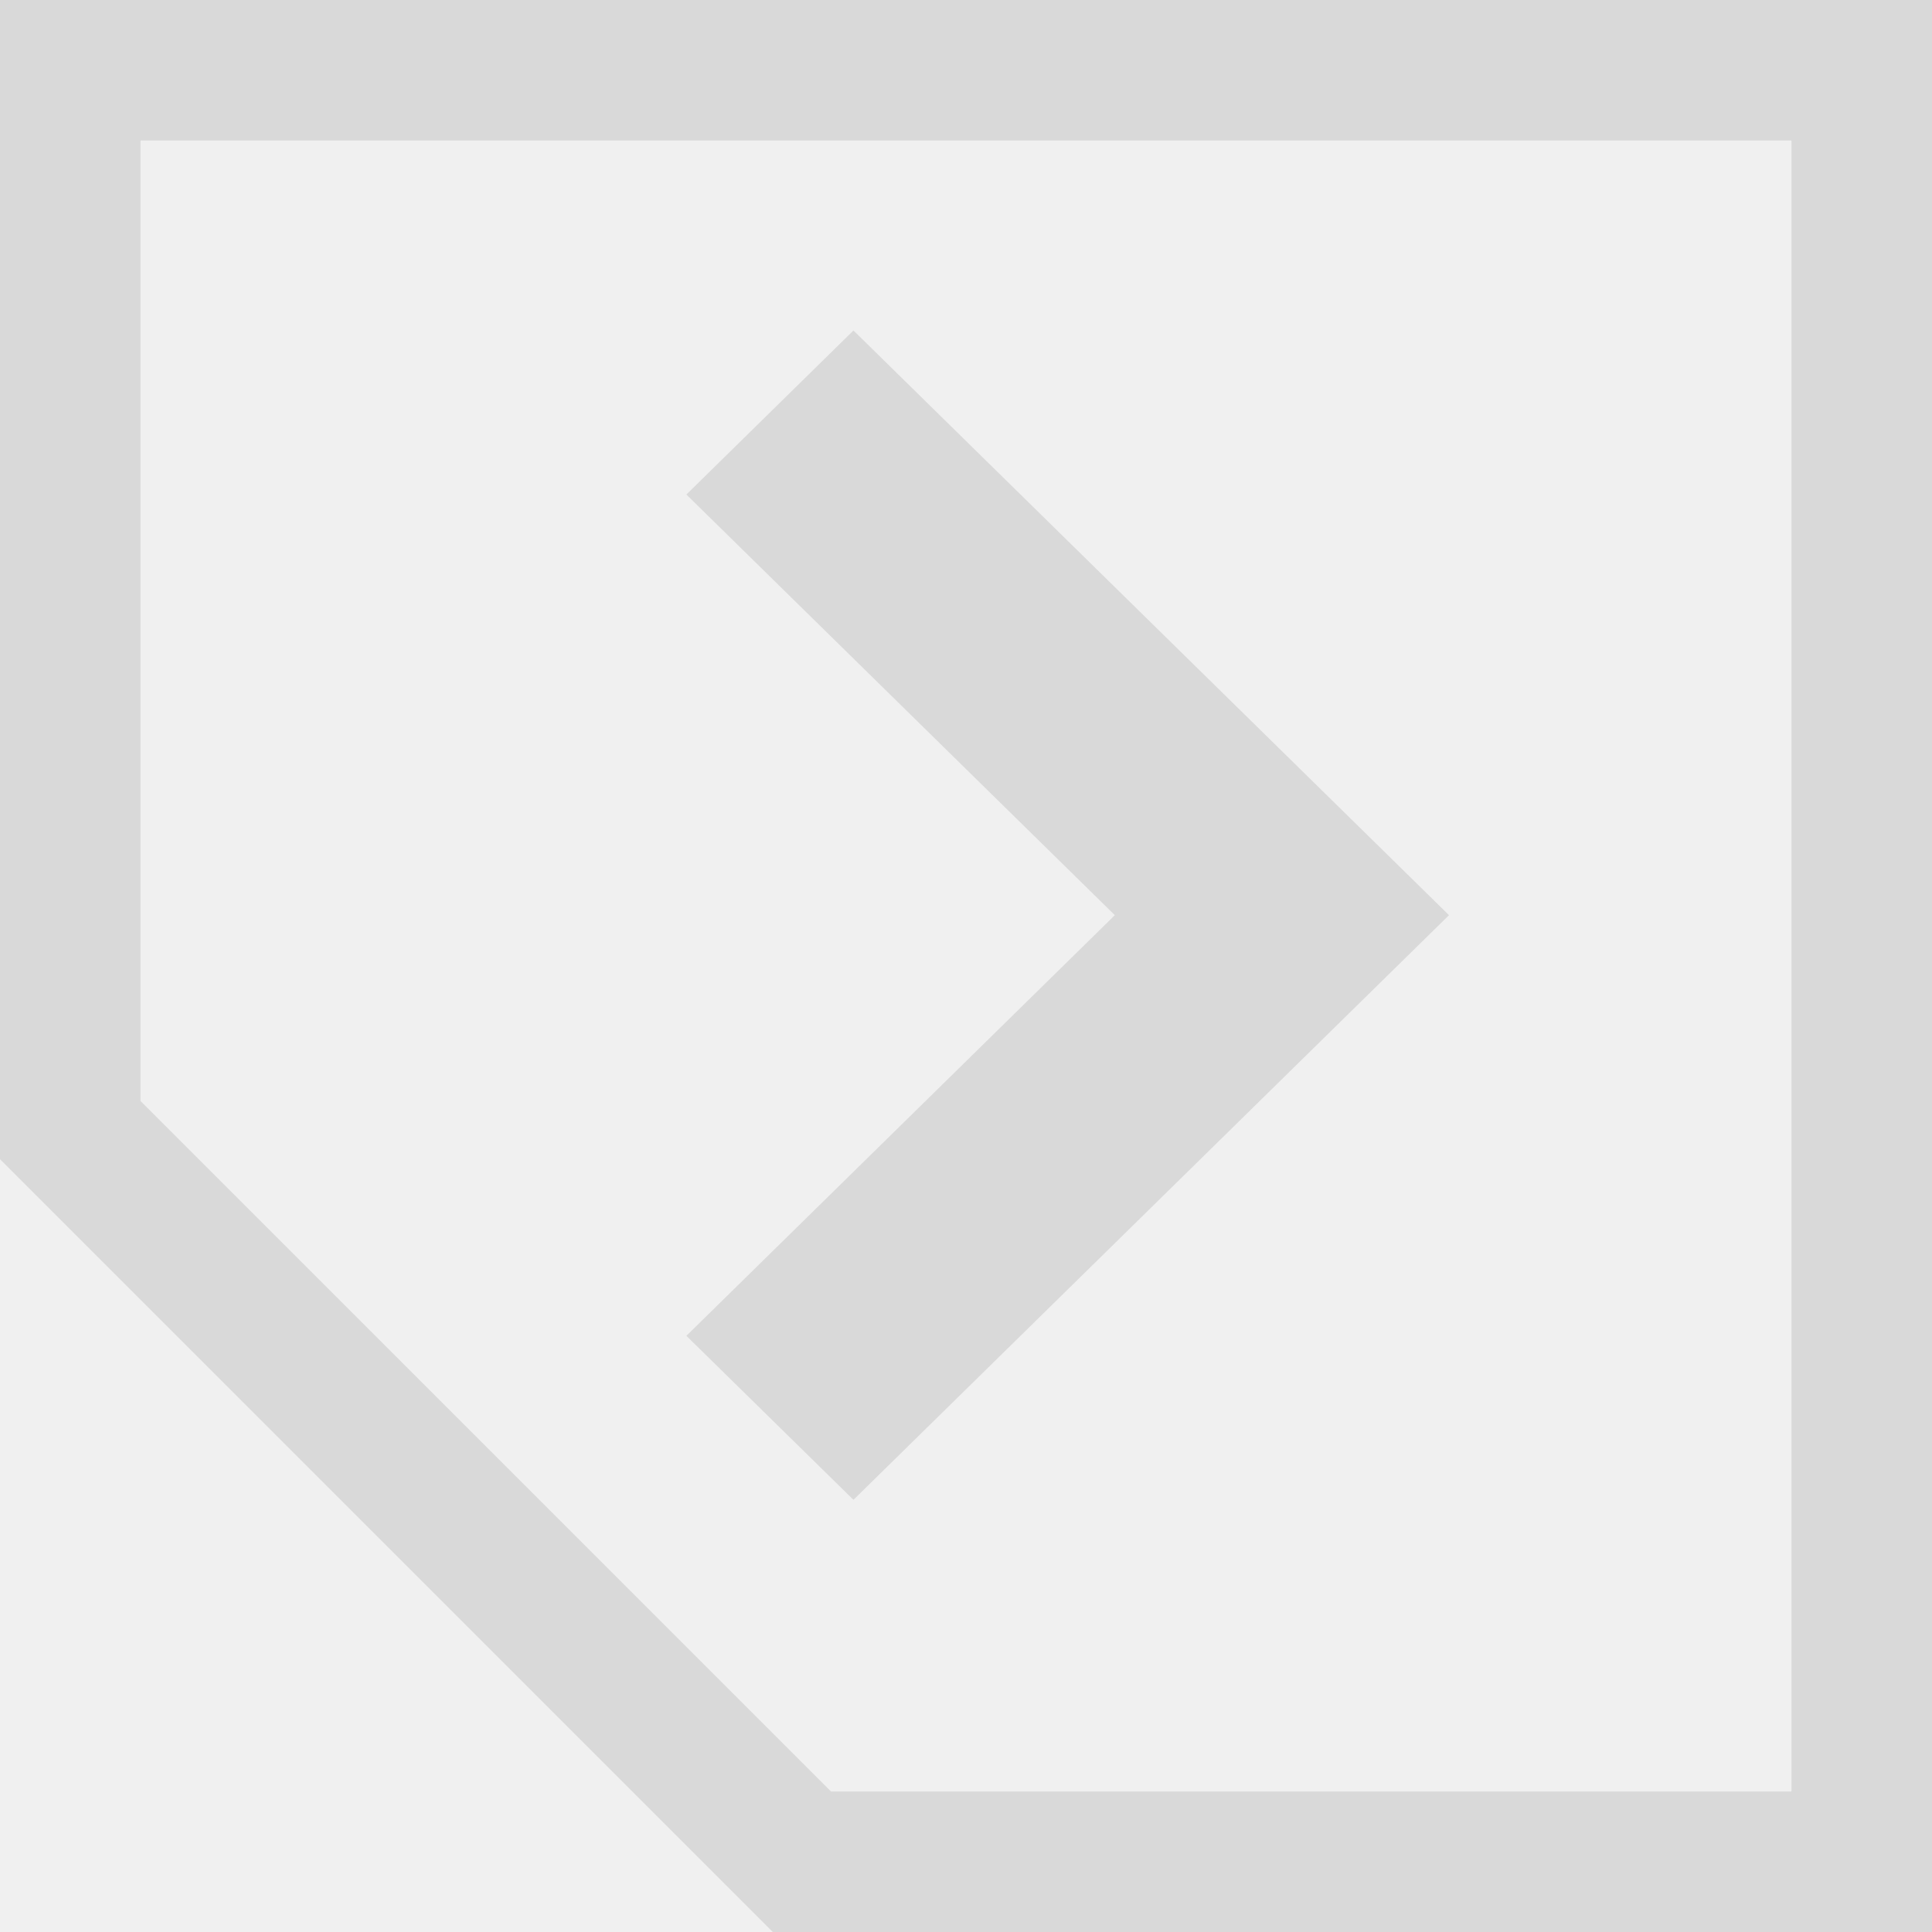
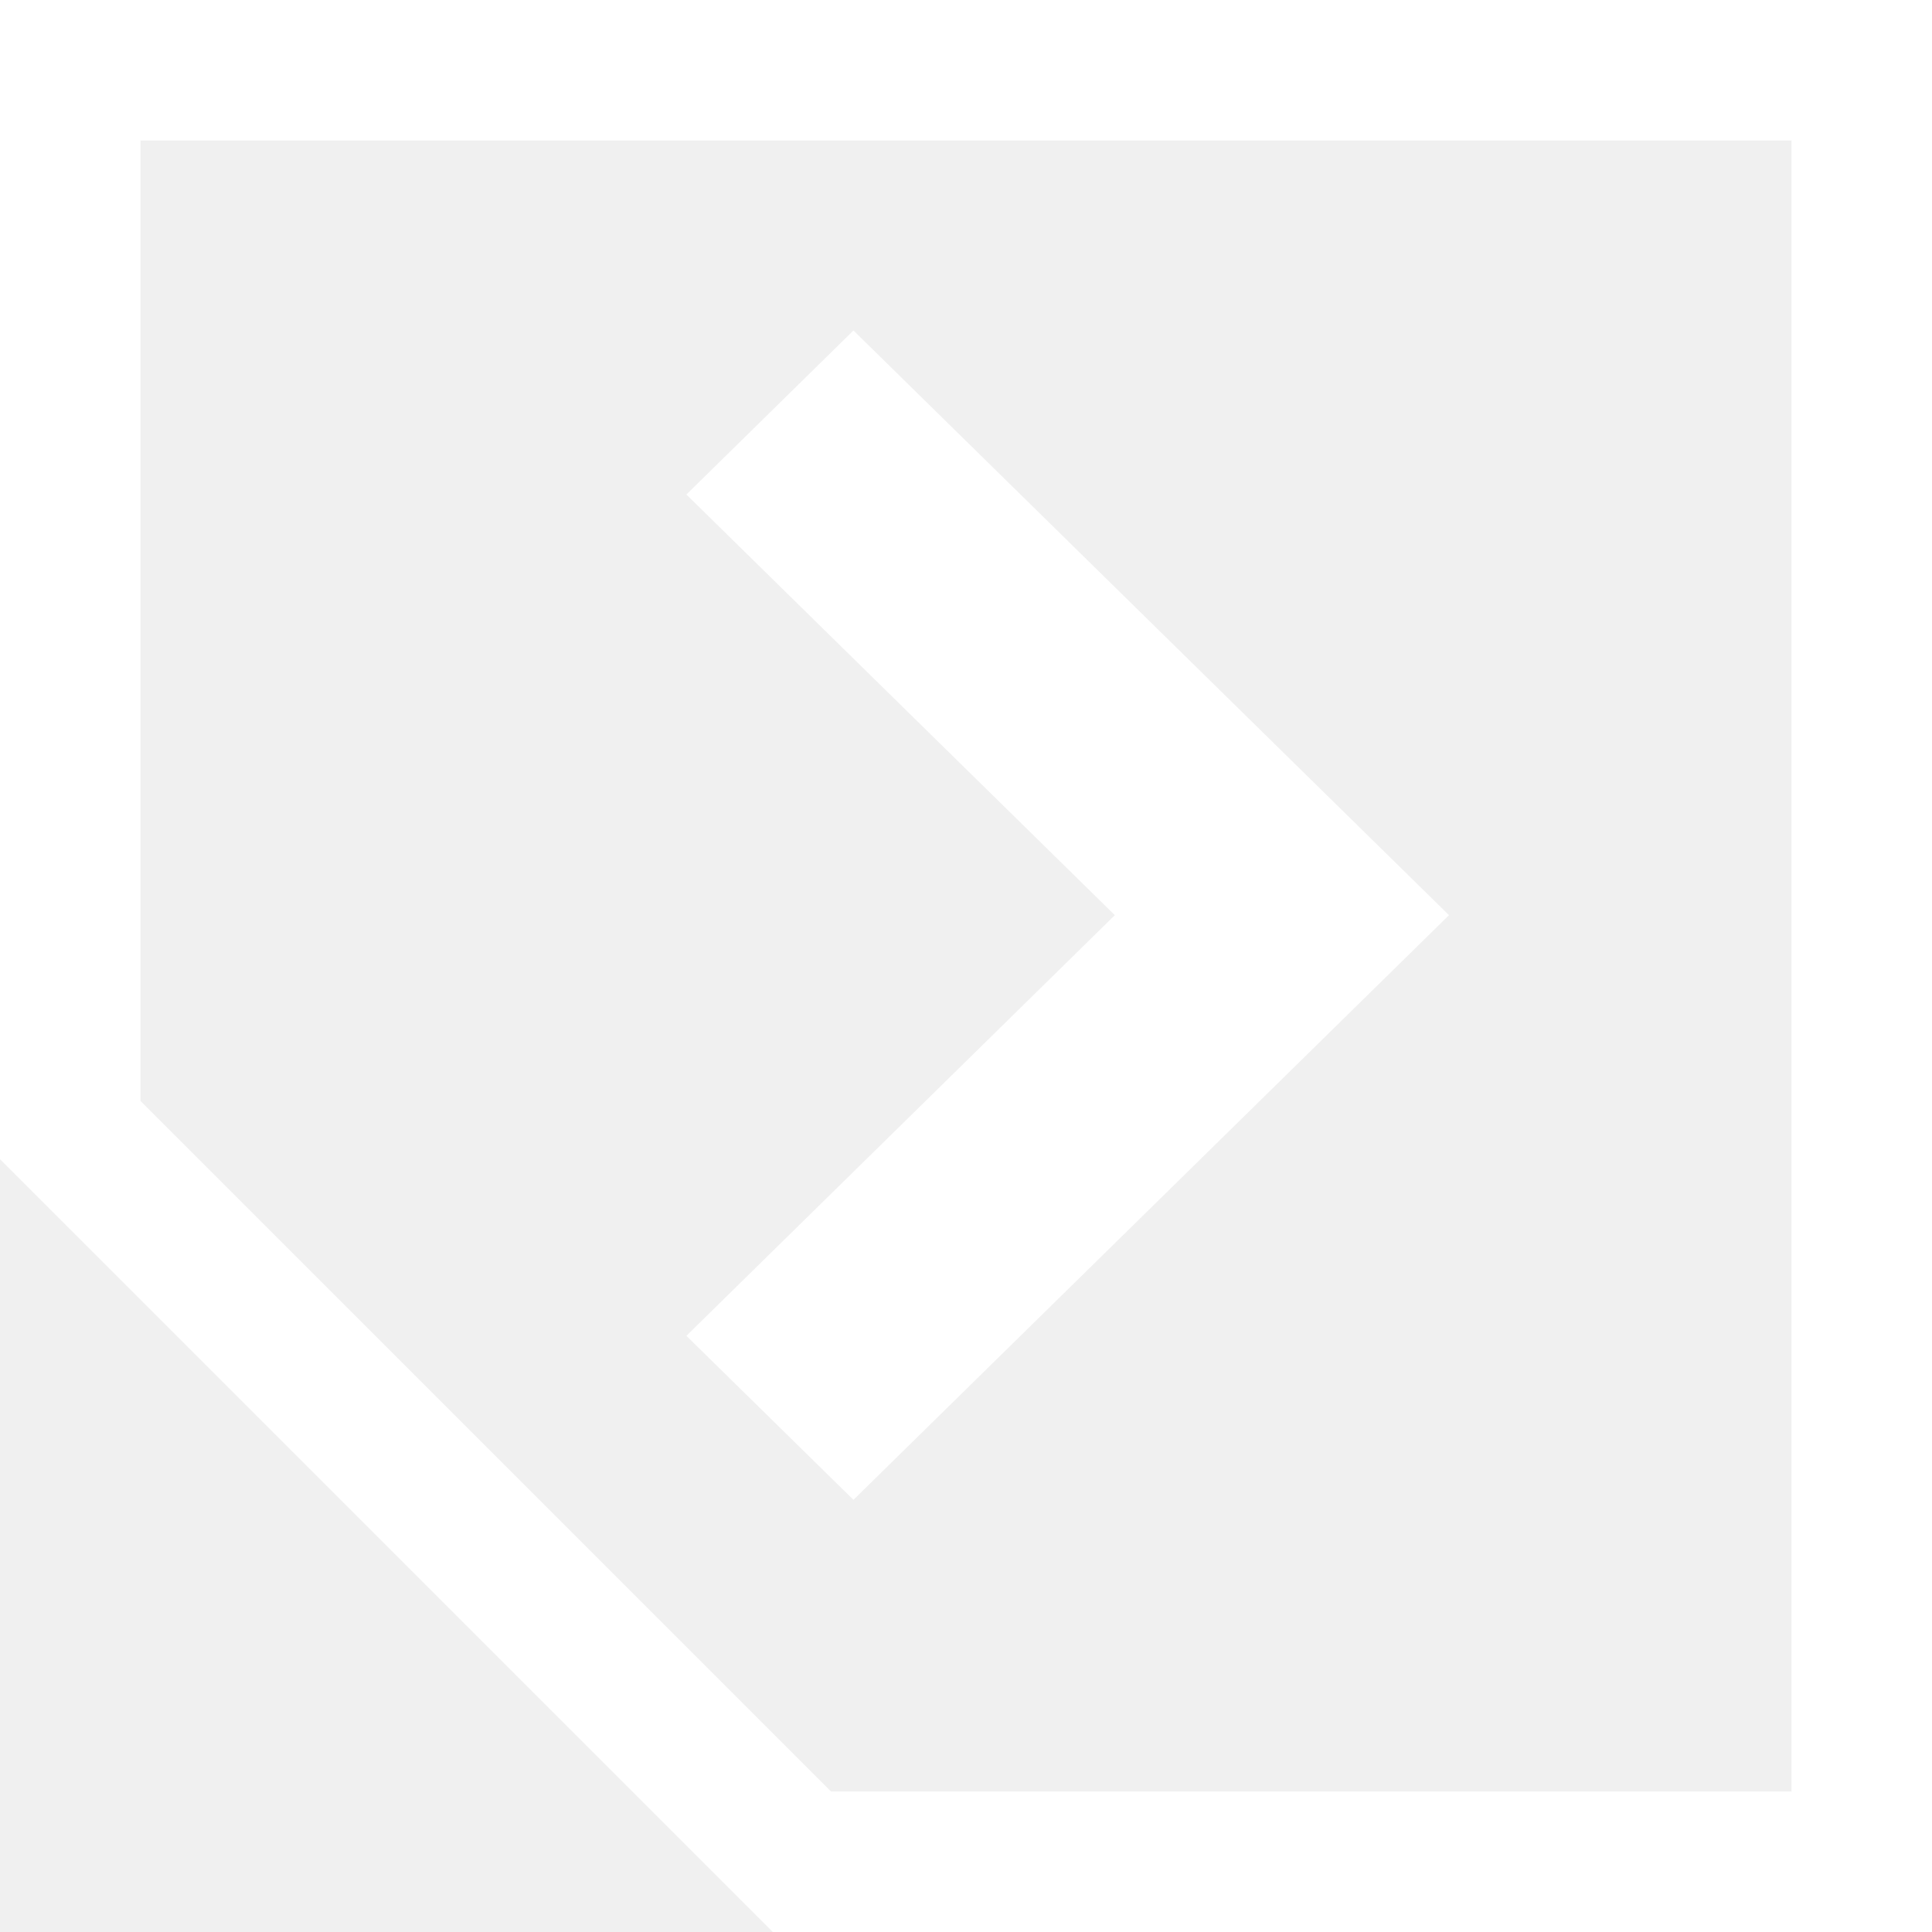
<svg xmlns="http://www.w3.org/2000/svg" width="55" height="55" viewBox="0 0 55 55" fill="none">
  <mask id="stroke0_98_590" fill="white">
    <path d="M0 0H55V55H22L0 33V0Z" />
  </mask>
-   <path d="M0 0H55V55H22L0 33V0Z" stroke-width="8" stroke="#D9D9D9" mask="url(#stroke0_98_590)" />
-   <path d="M41.25 26.053L24.296 42.697L19.54 38.028L31.737 26.053L19.54 14.078L24.296 9.408L41.25 26.053Z" fill="#D9D9D9" />
+   <path d="M0 0H55V55H22L0 33V0Z" stroke-width="8" stroke="white" mask="url(#stroke0_98_590)" />
+   <path d="M41.25 26.053L24.296 42.697L19.54 38.028L31.737 26.053L19.54 14.078L24.296 9.408L41.25 26.053Z" fill="white" />
</svg>
